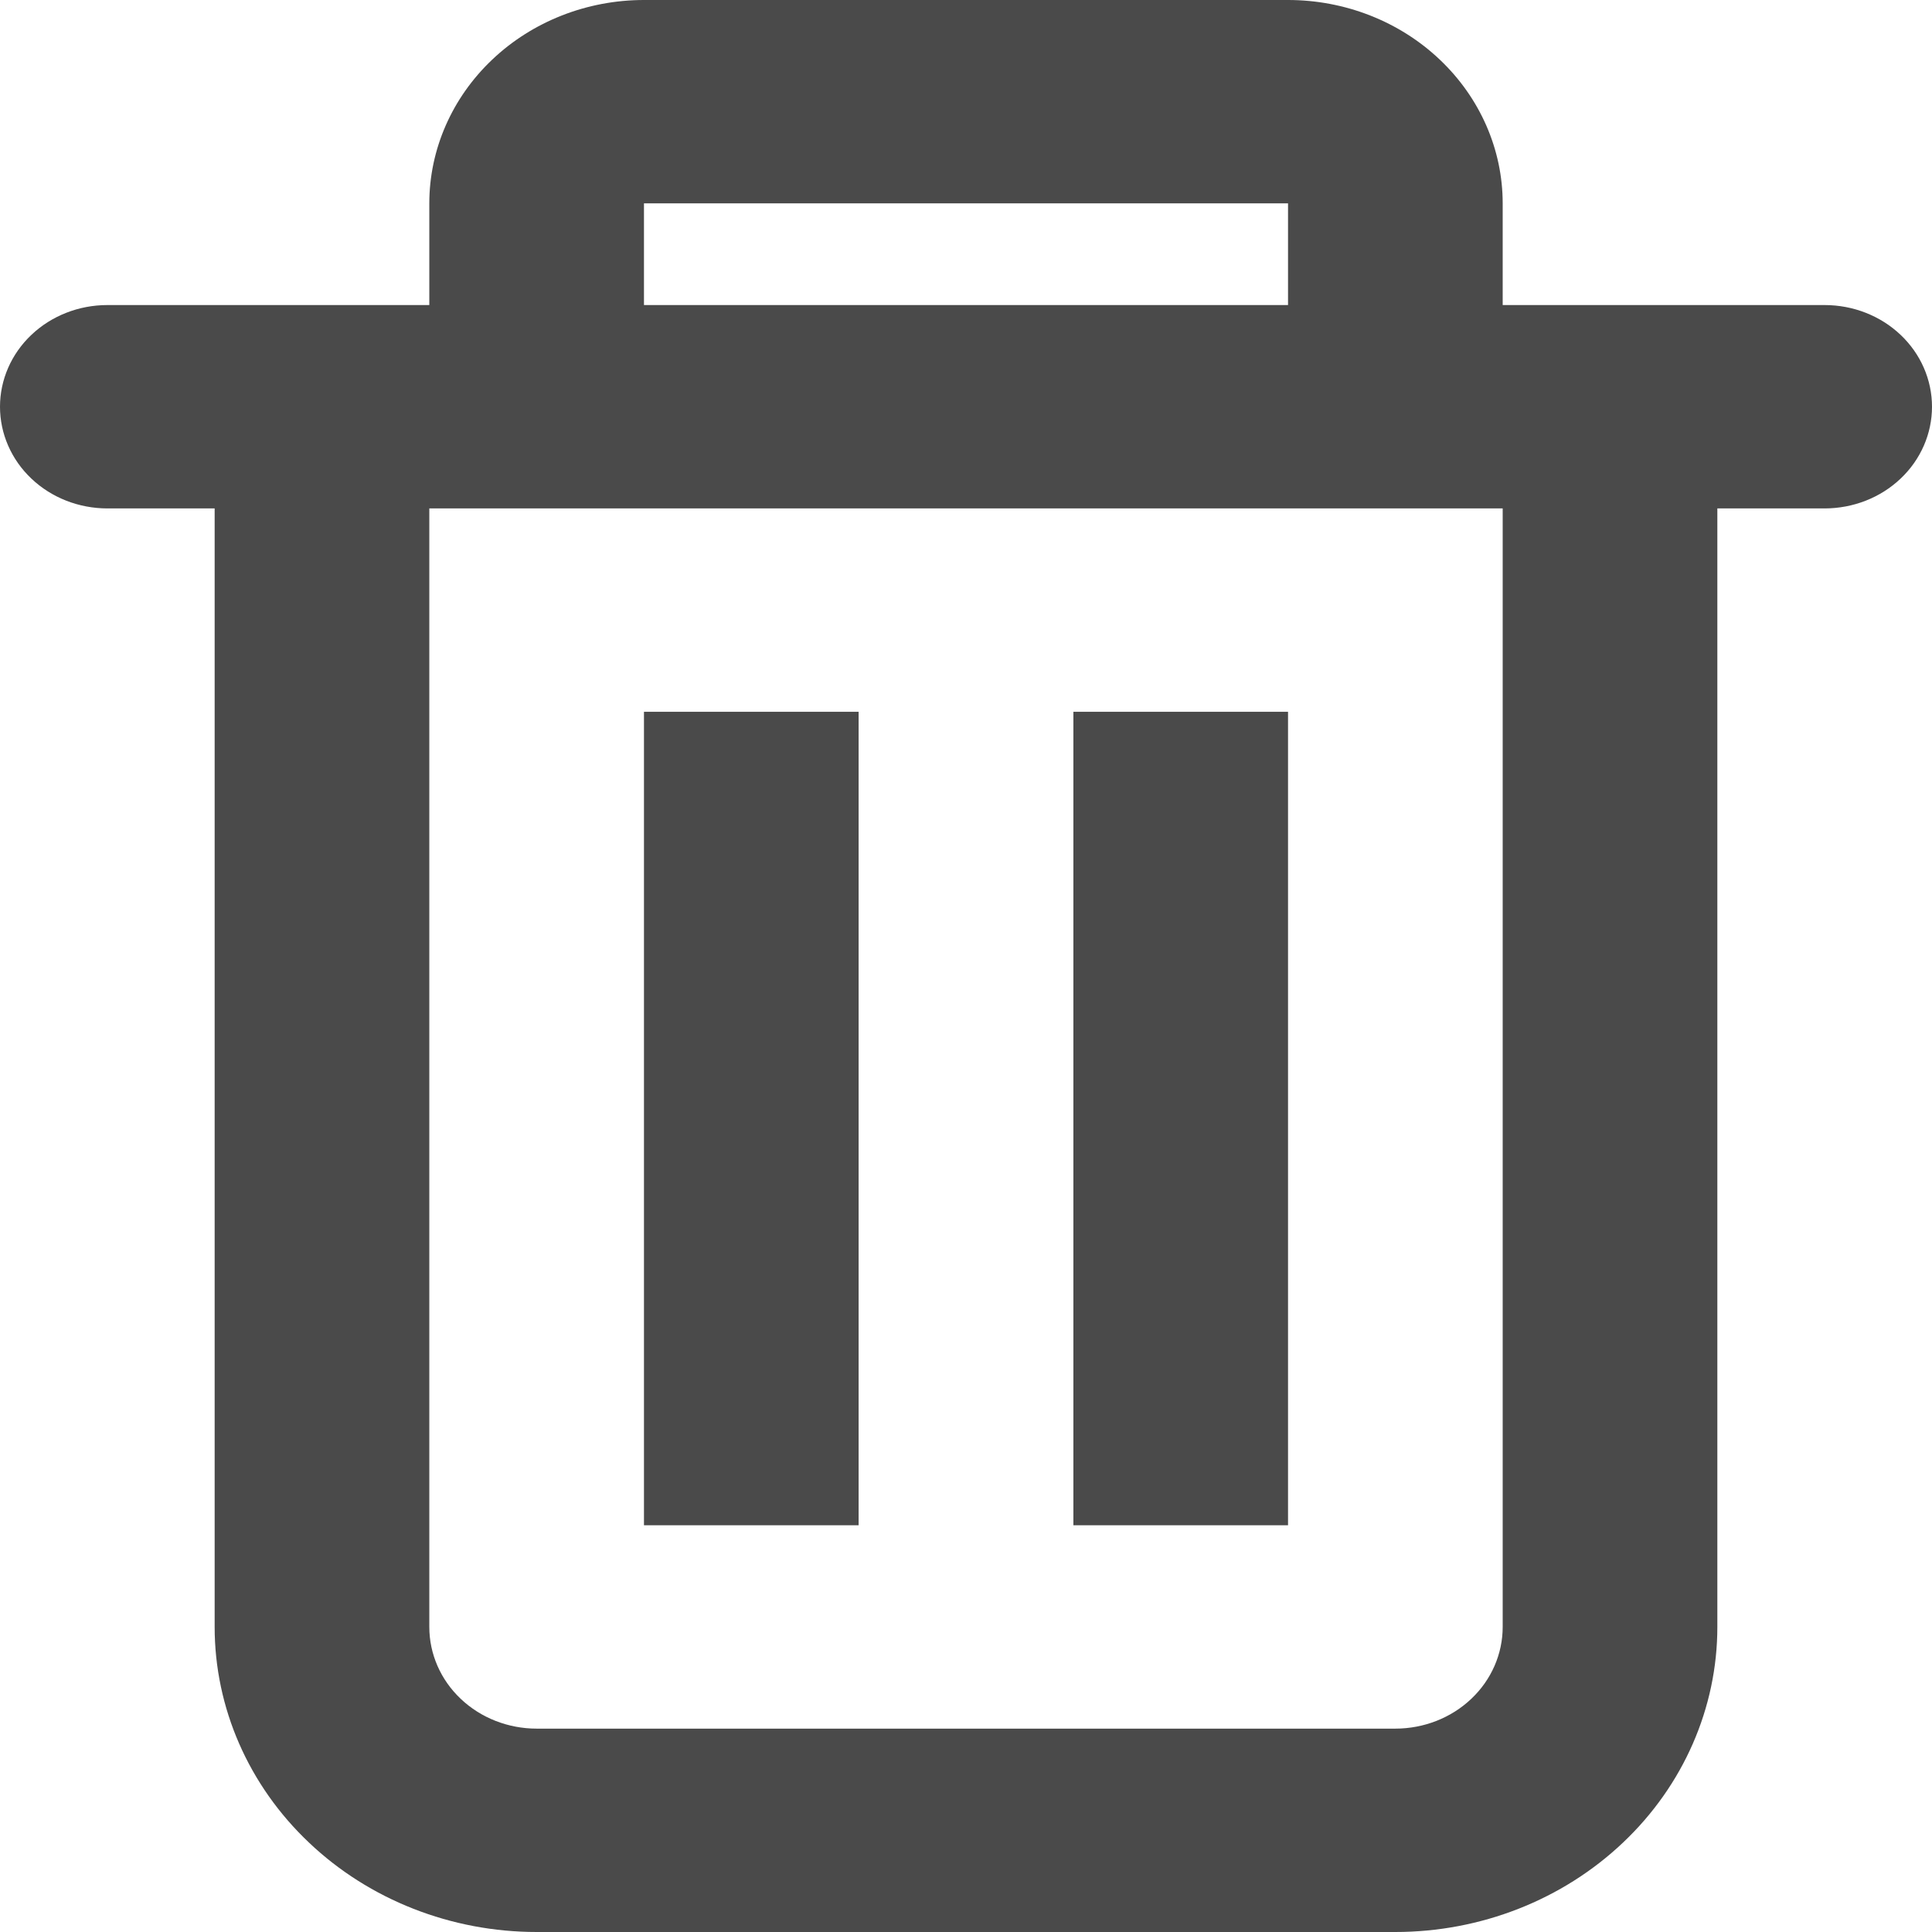
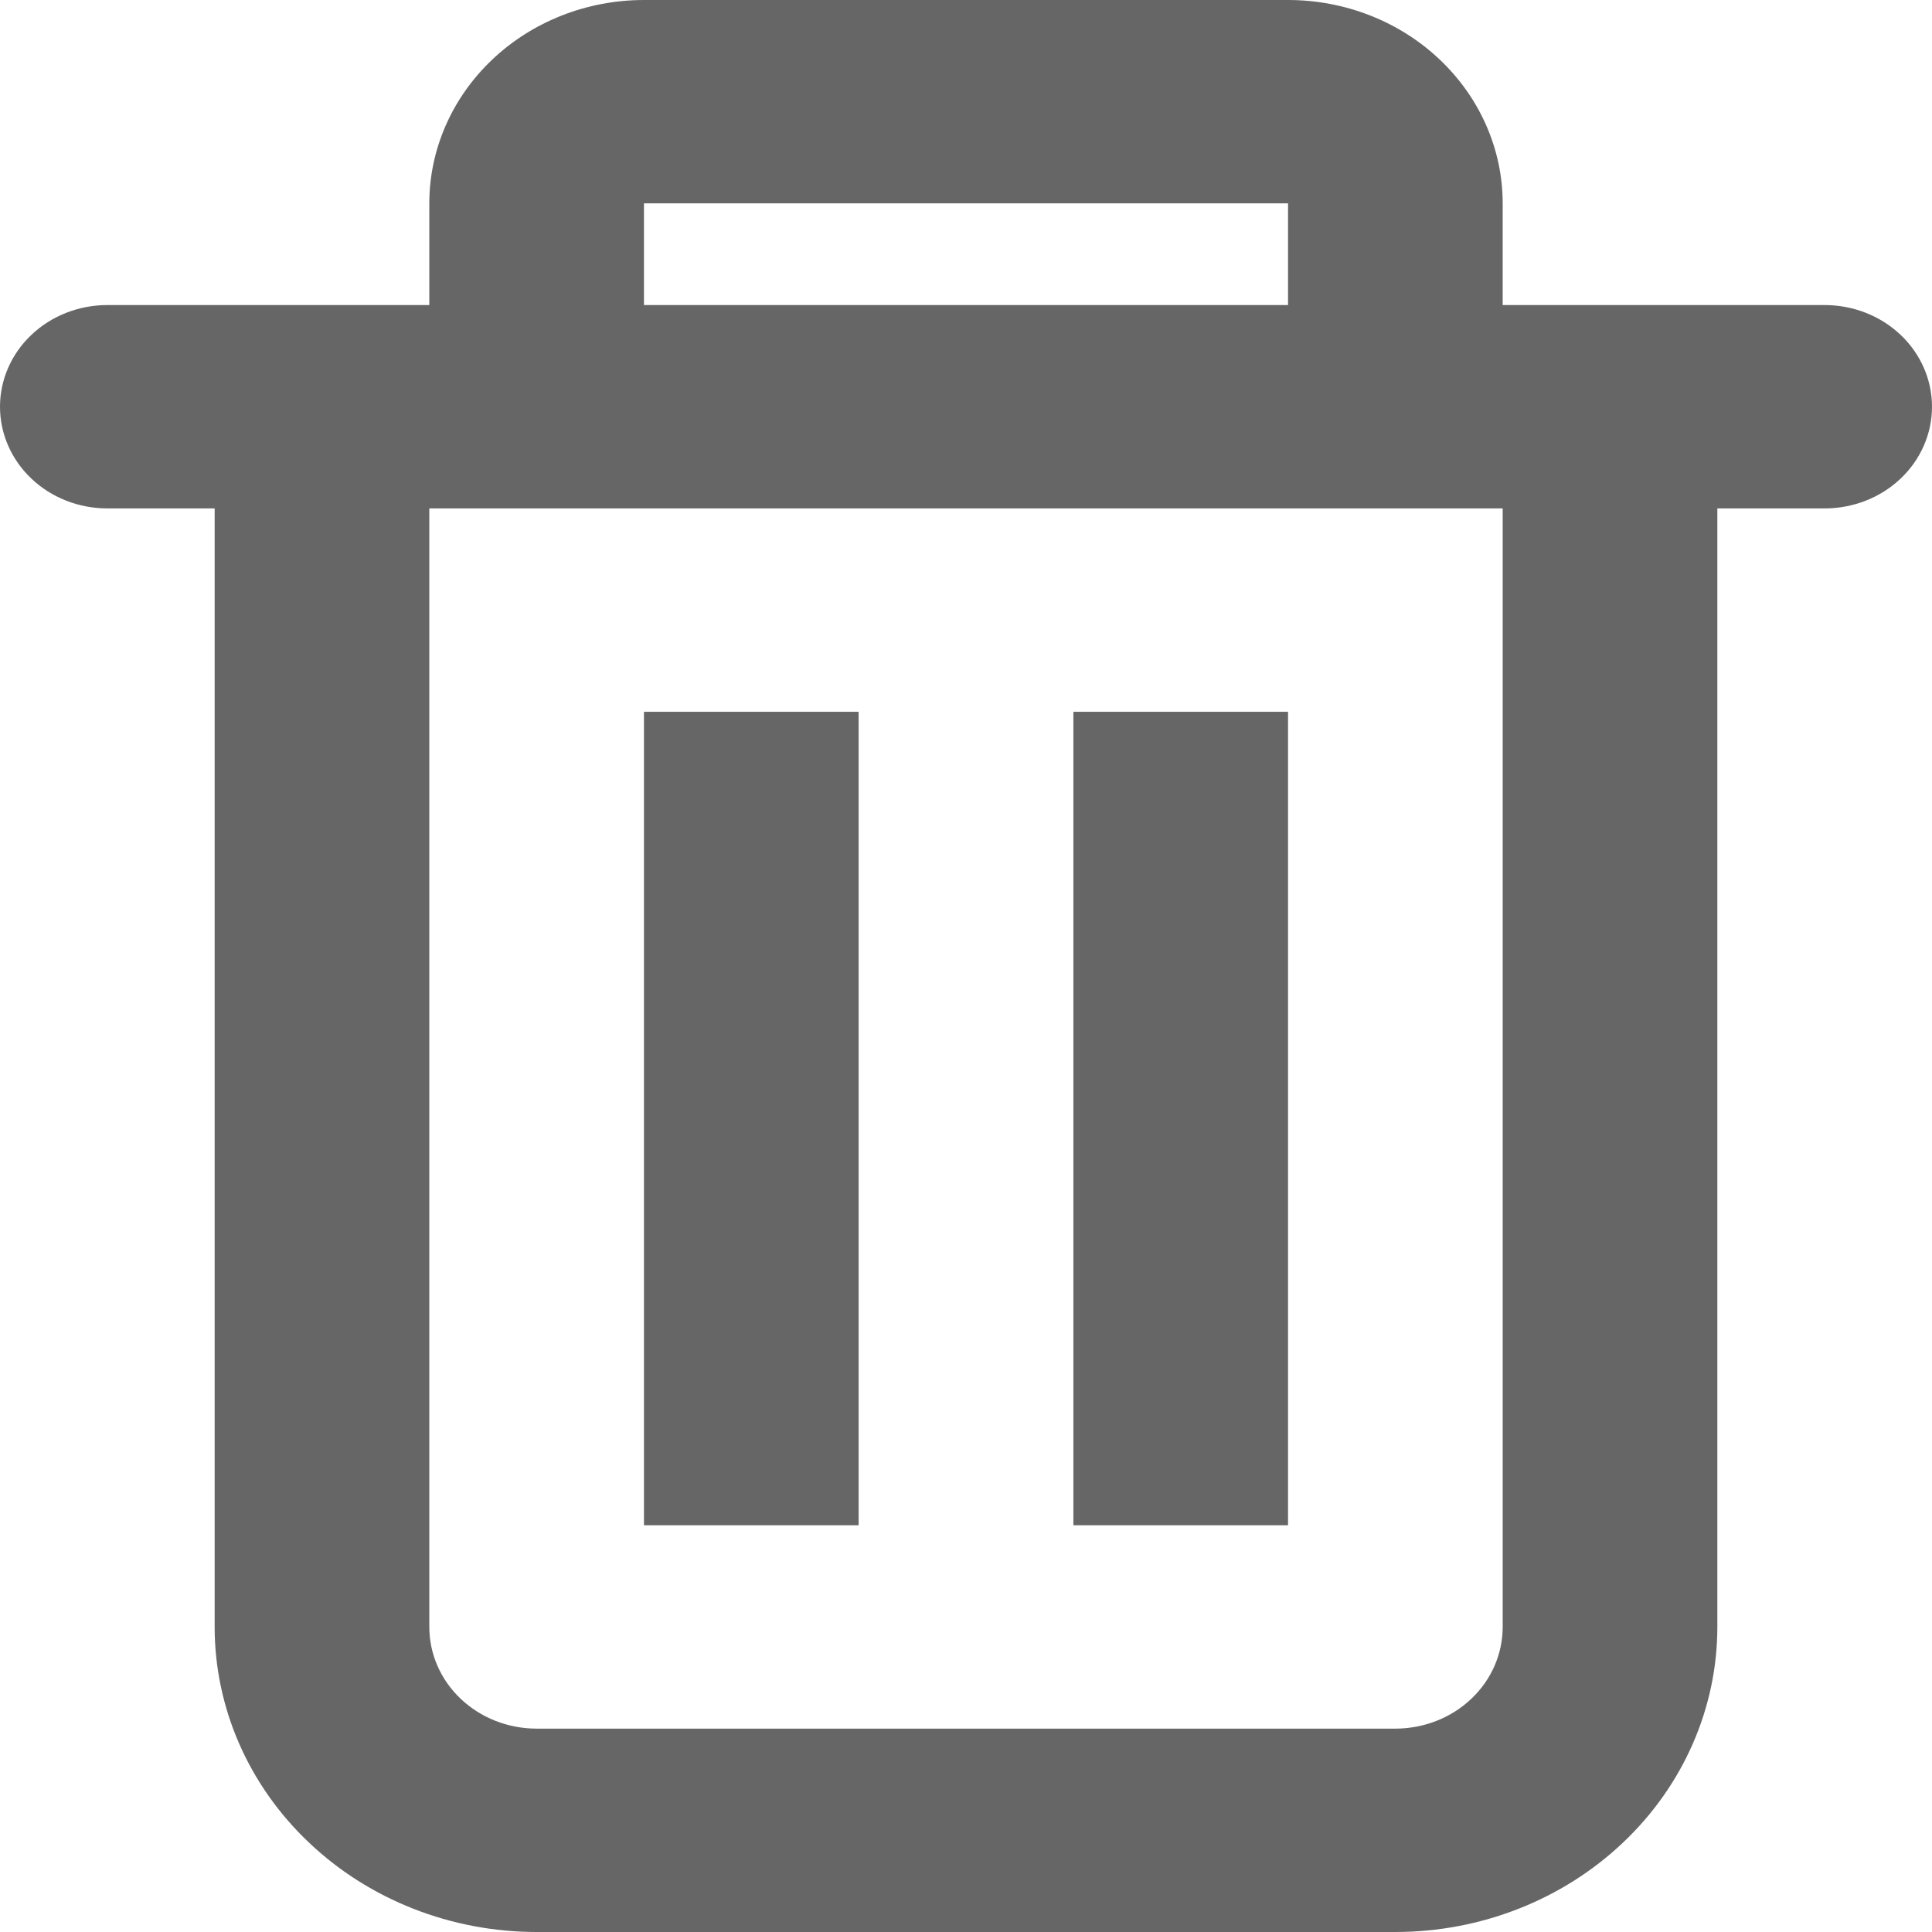
<svg xmlns="http://www.w3.org/2000/svg" width="19" height="19" viewBox="0 0 19 19" fill="none">
-   <path fill-rule="evenodd" clip-rule="evenodd" d="M14.778 3V2C14.778 1.47 14.555 0.961 14.159 0.586C13.764 0.211 13.227 0 12.667 0H6.333C5.773 0 5.236 0.211 4.841 0.586C4.445 0.961 4.222 1.47 4.222 2V3H1.056C0.776 3 0.507 3.105 0.309 3.293C0.111 3.48 0 3.735 0 4C0 4.265 0.111 4.52 0.309 4.707C0.507 4.895 0.776 5 1.056 5H2.111V16C2.111 16.796 2.445 17.559 3.039 18.121C3.632 18.684 4.438 19 5.278 19H13.722C14.562 19 15.367 18.684 15.961 18.121C16.555 17.559 16.889 16.796 16.889 16V5H17.944C18.224 5 18.493 4.895 18.691 4.707C18.889 4.52 19 4.265 19 4C19 3.735 18.889 3.48 18.691 3.293C18.493 3.105 18.224 3 17.944 3H14.778ZM12.667 2H6.333V3H12.667V2ZM14.778 5H4.222V16C4.222 16.265 4.333 16.52 4.531 16.707C4.729 16.895 4.998 17 5.278 17H13.722C14.002 17 14.271 16.895 14.469 16.707C14.667 16.52 14.778 16.265 14.778 16V5Z" fill="#4A4A4A" />
-   <path d="M6.333 7H8.444V15H6.333V7ZM10.556 7H12.667V15H10.556V7Z" fill="#4A4A4A" />
+   <path fill-rule="evenodd" clip-rule="evenodd" d="M14.778 3V2C14.778 1.47 14.555 0.961 14.159 0.586C13.764 0.211 13.227 0 12.667 0H6.333C5.773 0 5.236 0.211 4.841 0.586C4.445 0.961 4.222 1.47 4.222 2V3H1.056C0.776 3 0.507 3.105 0.309 3.293C0.111 3.48 0 3.735 0 4C0 4.265 0.111 4.52 0.309 4.707C0.507 4.895 0.776 5 1.056 5H2.111V16C2.111 16.796 2.445 17.559 3.039 18.121C3.632 18.684 4.438 19 5.278 19H13.722C14.562 19 15.367 18.684 15.961 18.121C16.555 17.559 16.889 16.796 16.889 16V5H17.944C18.224 5 18.493 4.895 18.691 4.707C18.889 4.52 19 4.265 19 4C19 3.735 18.889 3.48 18.691 3.293C18.493 3.105 18.224 3 17.944 3H14.778ZM12.667 2H6.333V3H12.667V2ZM14.778 5H4.222V16C4.222 16.265 4.333 16.52 4.531 16.707C4.729 16.895 4.998 17 5.278 17H13.722C14.002 17 14.271 16.895 14.469 16.707C14.667 16.52 14.778 16.265 14.778 16V5Z" fill="#666667" />
+   <path d="M6.333 7H8.444V15H6.333V7ZM10.556 7H12.667V15H10.556V7Z" fill="#666667" />
</svg>
